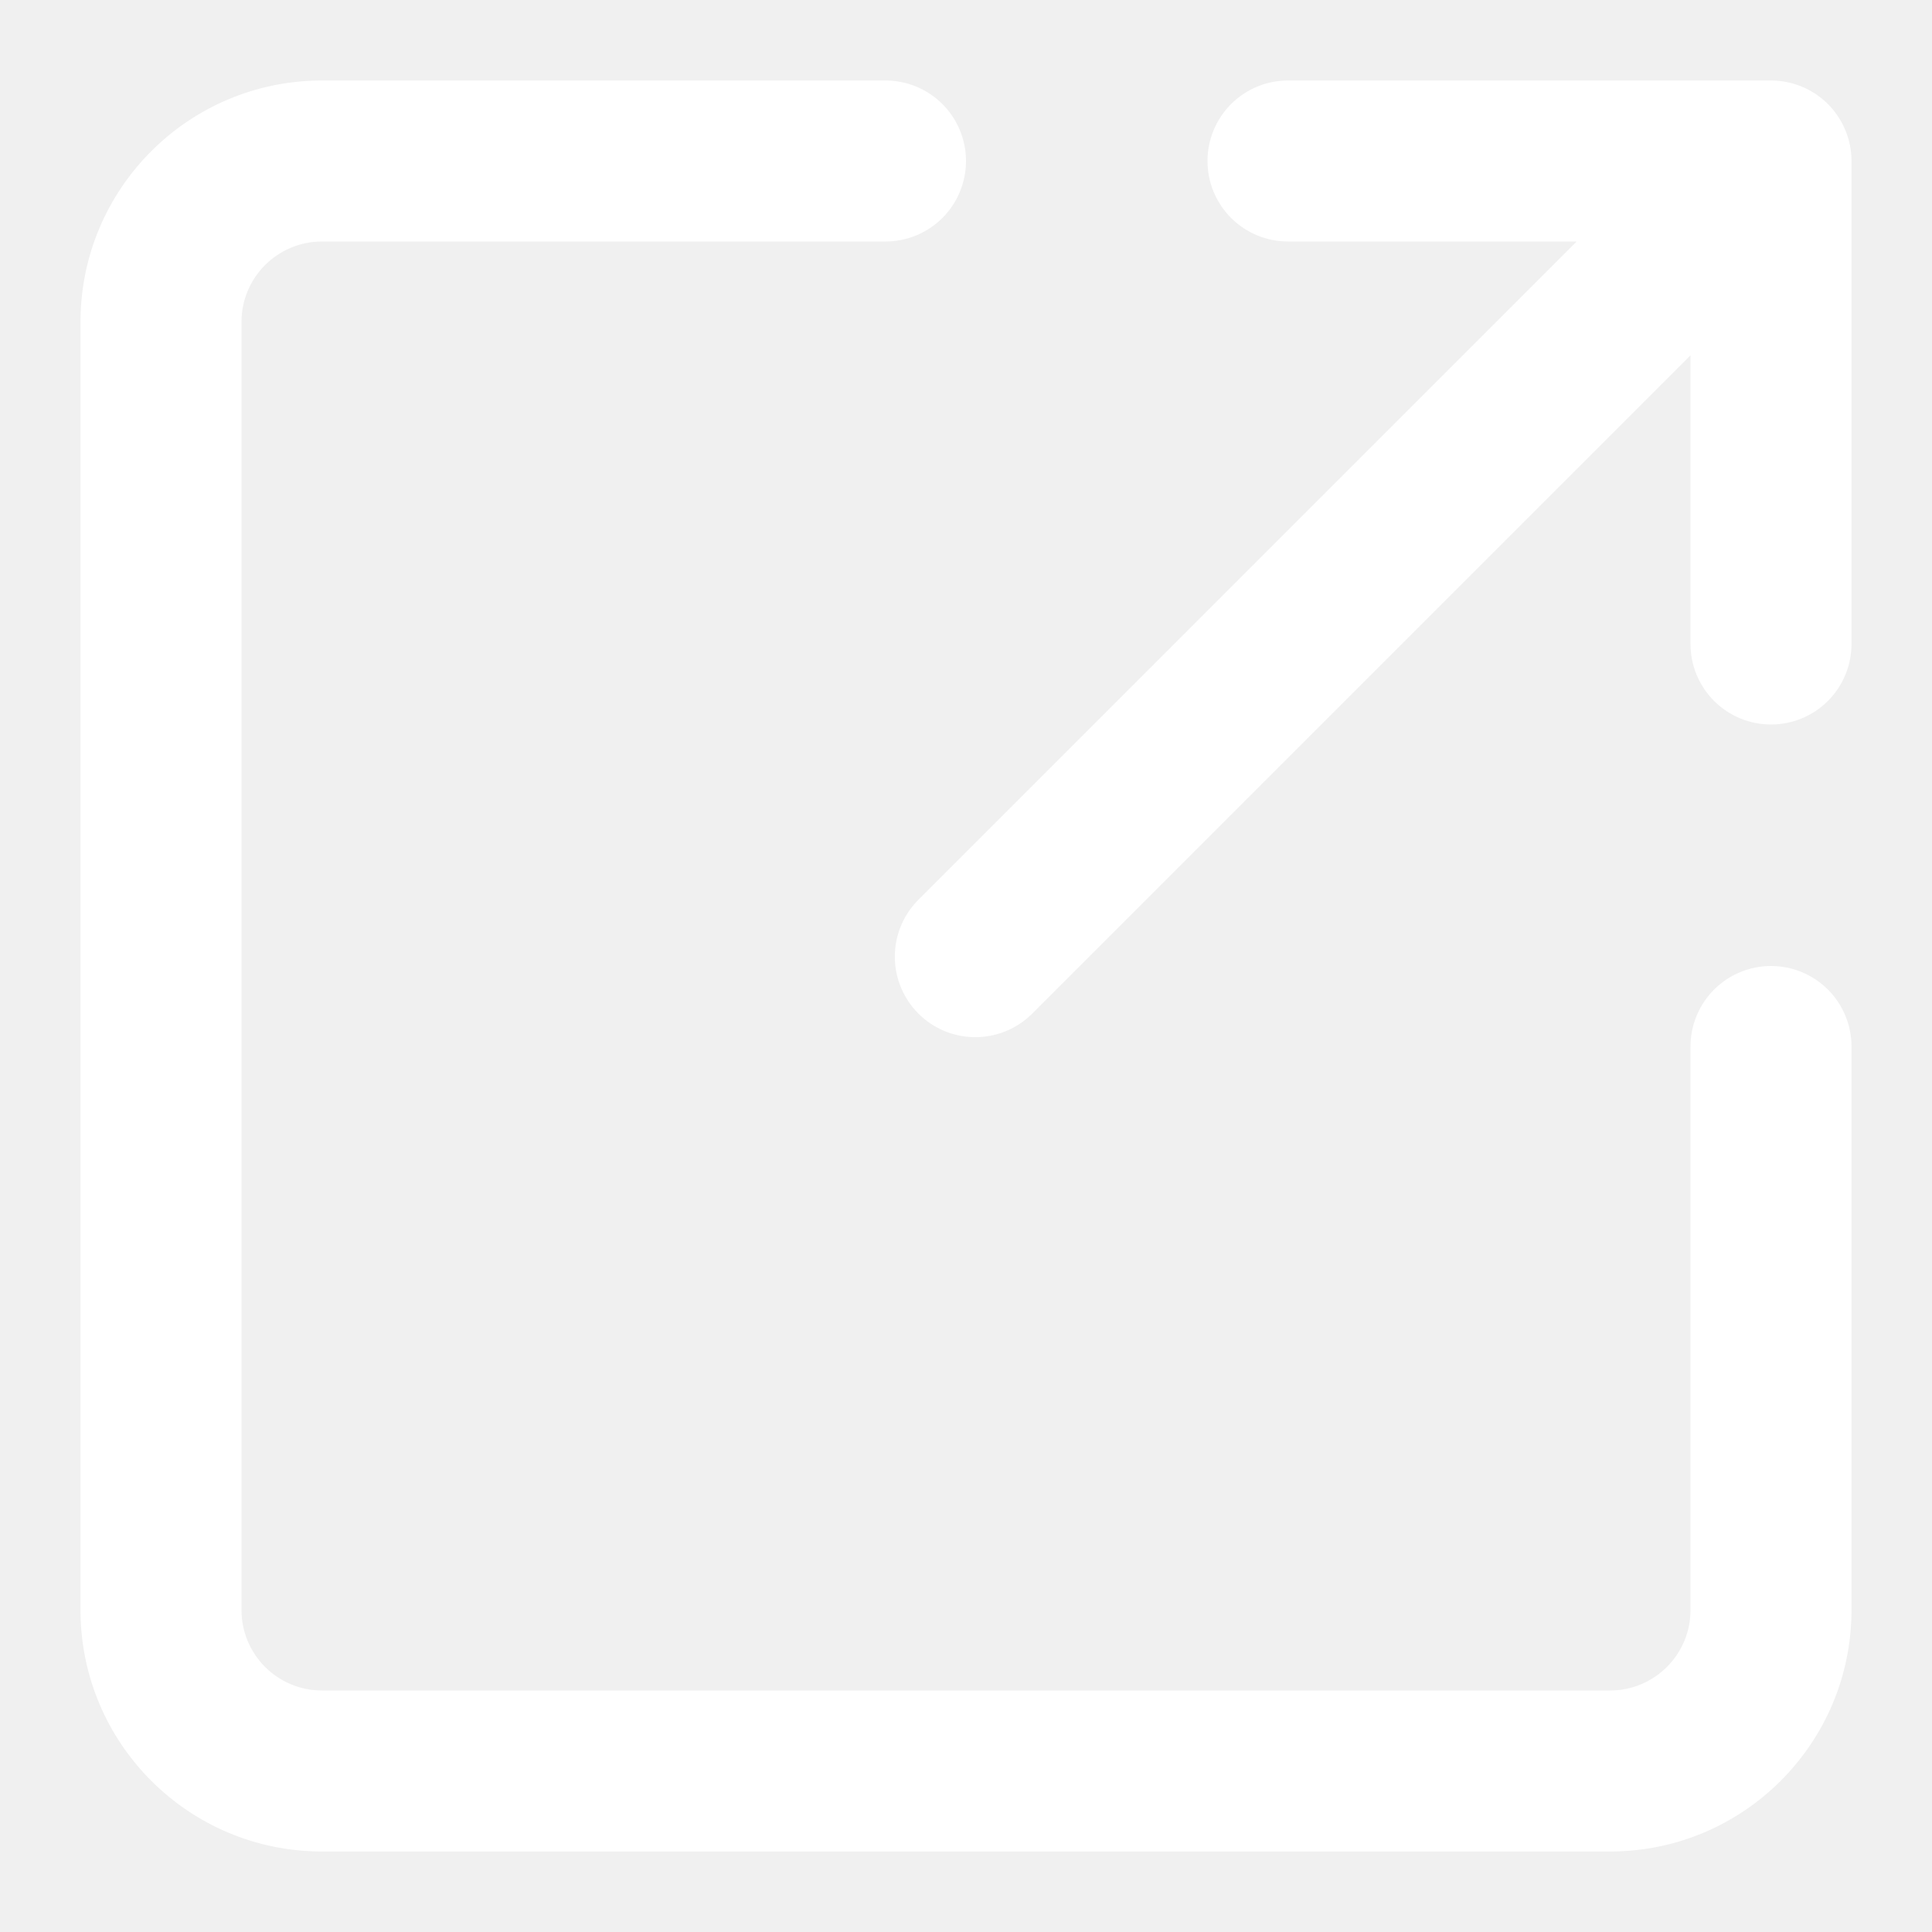
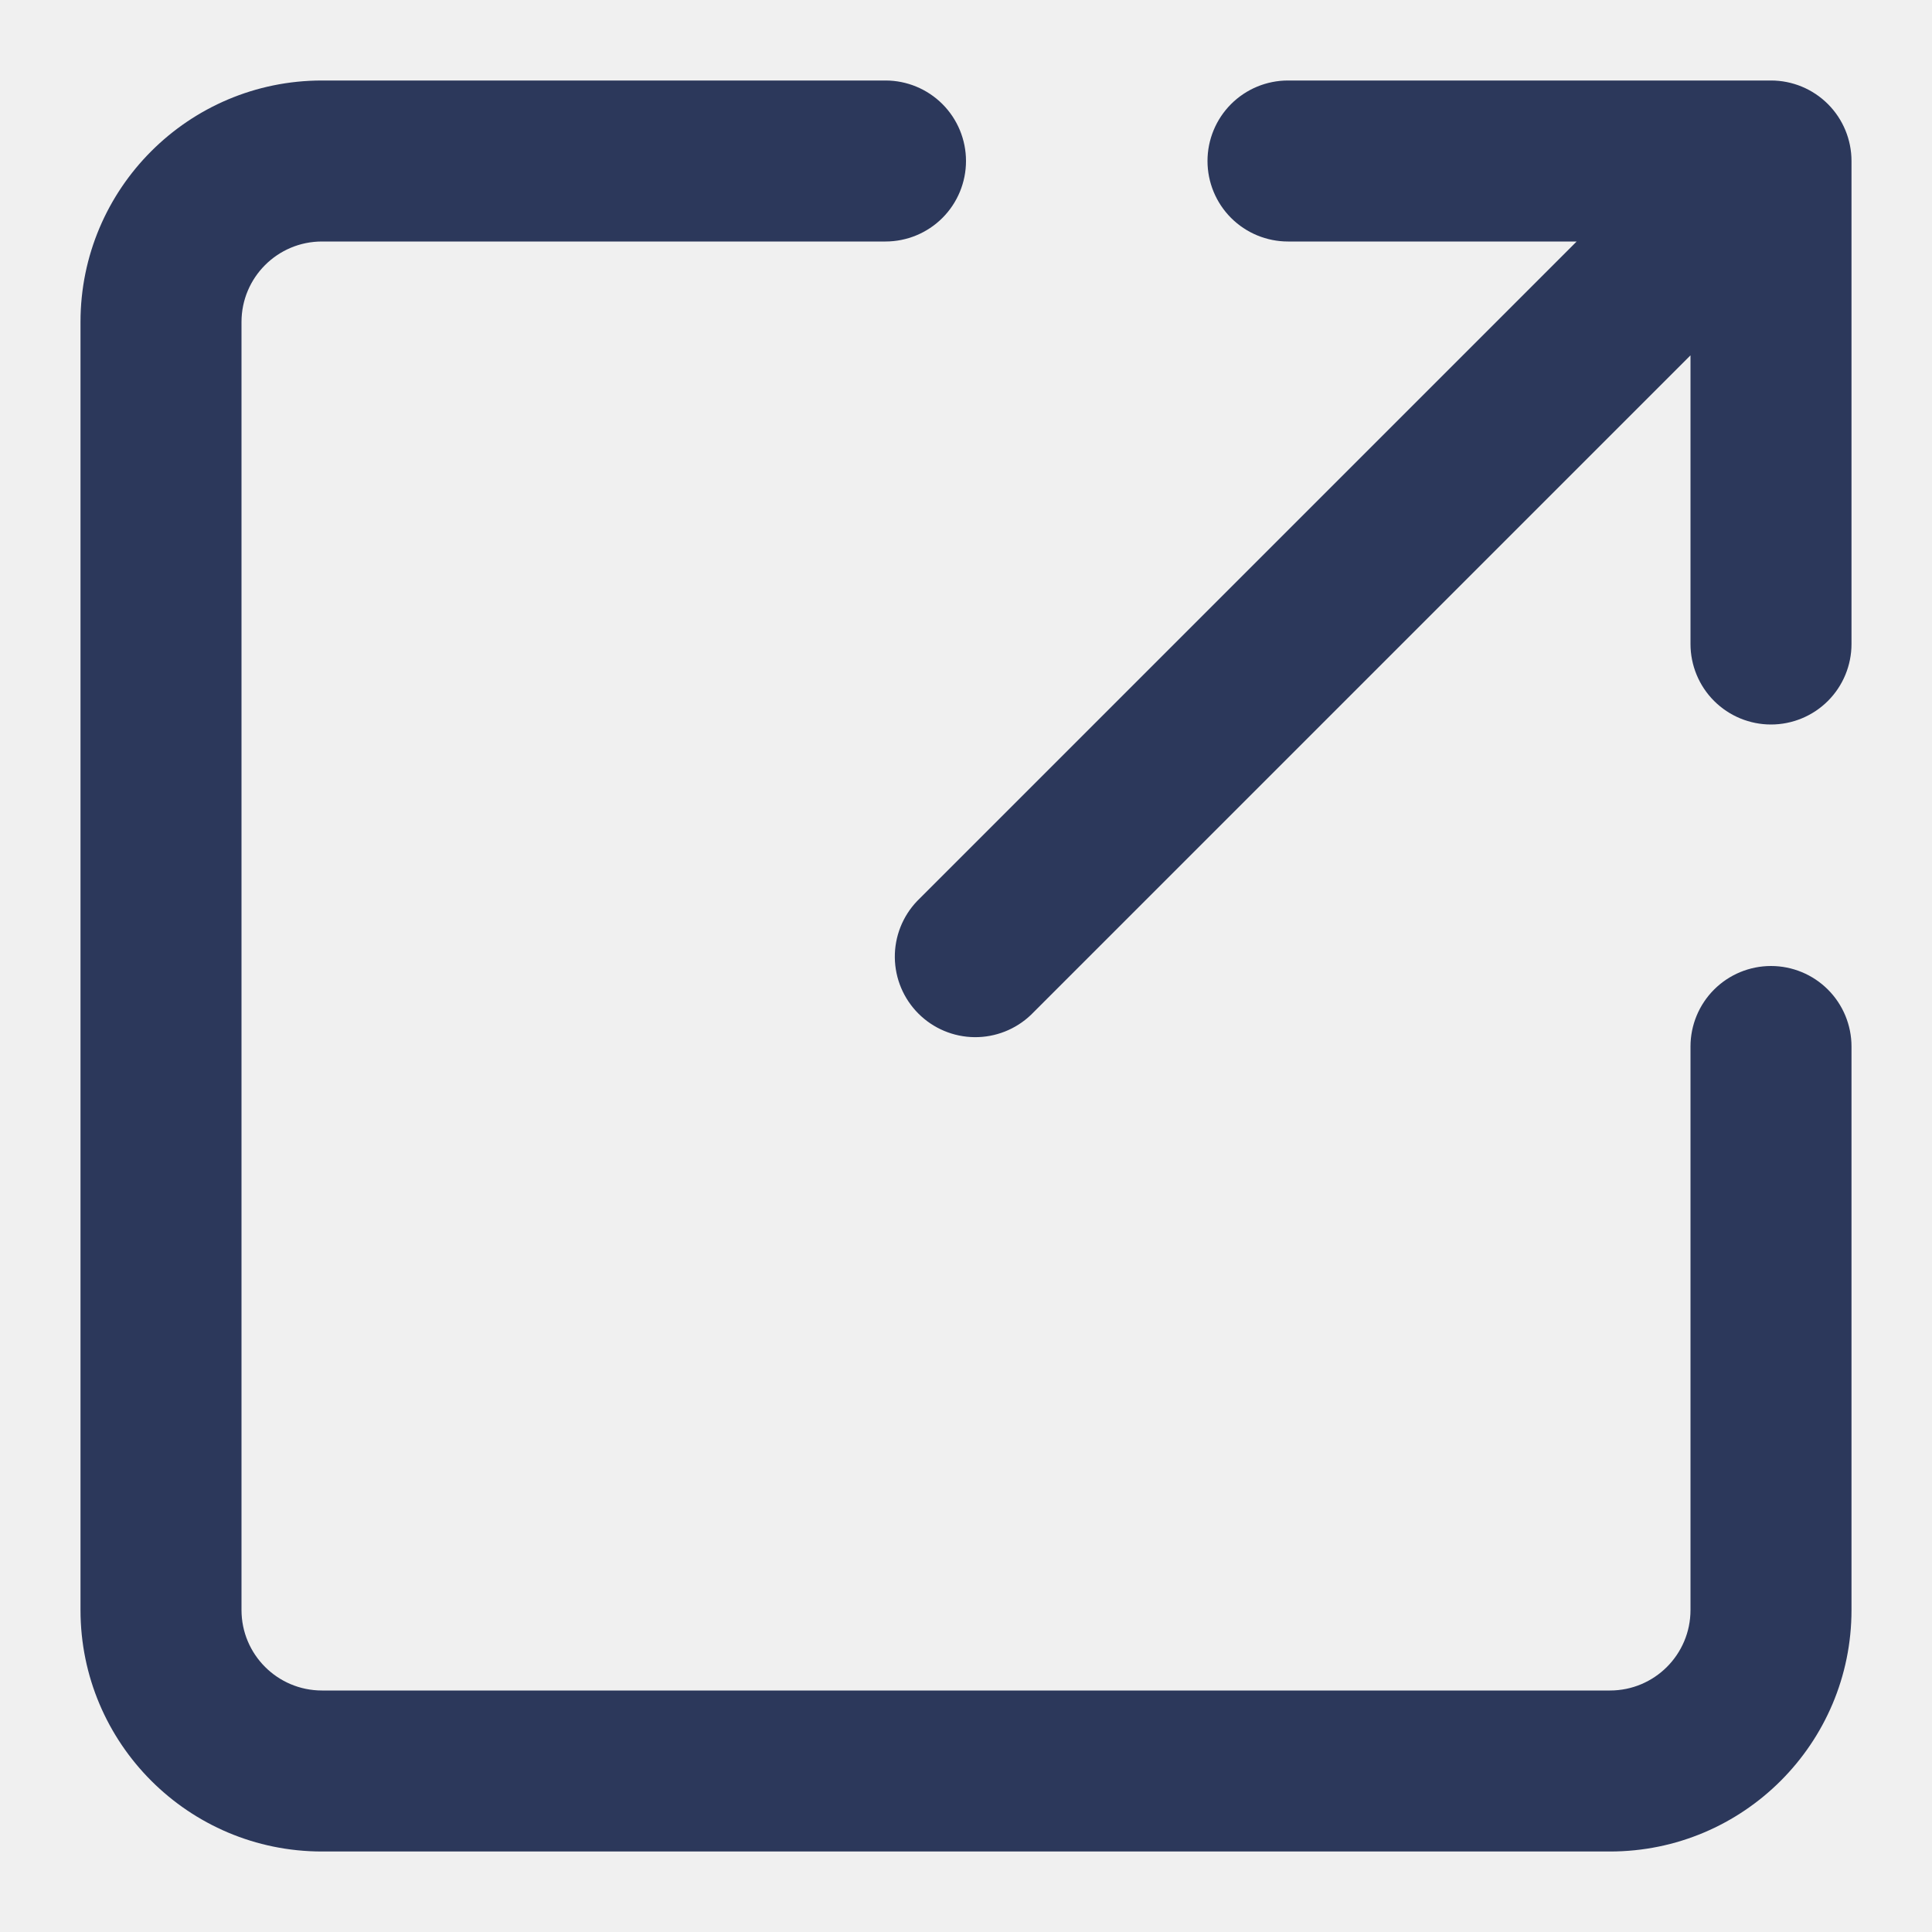
<svg xmlns="http://www.w3.org/2000/svg" width="144" height="144" viewBox="0 0 144 144" fill="none">
-   <path d="M132 72C130.409 72 128.883 72.632 127.757 73.757C126.632 74.883 126 76.409 126 78V120C126 123.315 123.315 126 120 126H24C20.685 126 18 123.315 18 120V24C18 20.685 20.685 18 24 18H66C67.591 18 69.117 17.368 70.243 16.243C71.368 15.117 72 13.591 72 12C72 10.409 71.368 8.883 70.243 7.757C69.117 6.632 67.591 6 66 6H24C14.059 6 6 14.059 6 24V120C6 129.94 14.059 138 24 138H120C129.94 138 138 129.94 138 120V78C138 76.409 137.368 74.883 136.243 73.757C135.117 72.632 133.591 72 132 72ZM138 12V48C138 49.591 137.368 51.117 136.243 52.243C135.117 53.368 133.591 54 132 54C130.409 54 128.883 53.368 127.757 52.243C126.632 51.117 126 49.591 126 48V26.484L76.844 75.639C75.71 76.724 74.197 77.321 72.629 77.304C71.06 77.287 69.561 76.656 68.452 75.546C67.343 74.437 66.713 72.938 66.695 71.369C66.678 69.801 67.276 68.288 68.361 67.155L117.515 18H96C94.409 18 92.883 17.368 91.757 16.243C90.632 15.117 90 13.591 90 12C90 10.409 90.632 8.883 91.757 7.757C92.883 6.632 94.409 6 96 6H132C133.591 6 135.117 6.632 136.243 7.757C137.368 8.883 138 10.409 138 12Z" fill="white" />
+   <path d="M132 72C130.409 72 128.883 72.632 127.757 73.757C126.632 74.883 126 76.409 126 78V120C126 123.315 123.315 126 120 126H24C20.685 126 18 123.315 18 120V24C18 20.685 20.685 18 24 18H66C67.591 18 69.117 17.368 70.243 16.243C71.368 15.117 72 13.591 72 12C72 10.409 71.368 8.883 70.243 7.757C69.117 6.632 67.591 6 66 6H24C14.059 6 6 14.059 6 24V120C6 129.94 14.059 138 24 138H120C129.94 138 138 129.94 138 120V78C138 76.409 137.368 74.883 136.243 73.757C135.117 72.632 133.591 72 132 72ZM138 12V48C138 49.591 137.368 51.117 136.243 52.243C135.117 53.368 133.591 54 132 54C130.409 54 128.883 53.368 127.757 52.243C126.632 51.117 126 49.591 126 48V26.484L76.844 75.639C75.71 76.724 74.197 77.321 72.629 77.304C71.06 77.287 69.561 76.656 68.452 75.546C67.343 74.437 66.713 72.938 66.695 71.369C66.678 69.801 67.276 68.288 68.361 67.155L117.515 18H96C94.409 18 92.883 17.368 91.757 16.243C90.632 15.117 90 13.591 90 12C90 10.409 90.632 8.883 91.757 7.757C92.883 6.632 94.409 6 96 6H132C133.591 6 135.117 6.632 136.243 7.757C137.368 8.883 138 10.409 138 12Z" fill="#2c385b" />
</svg>
